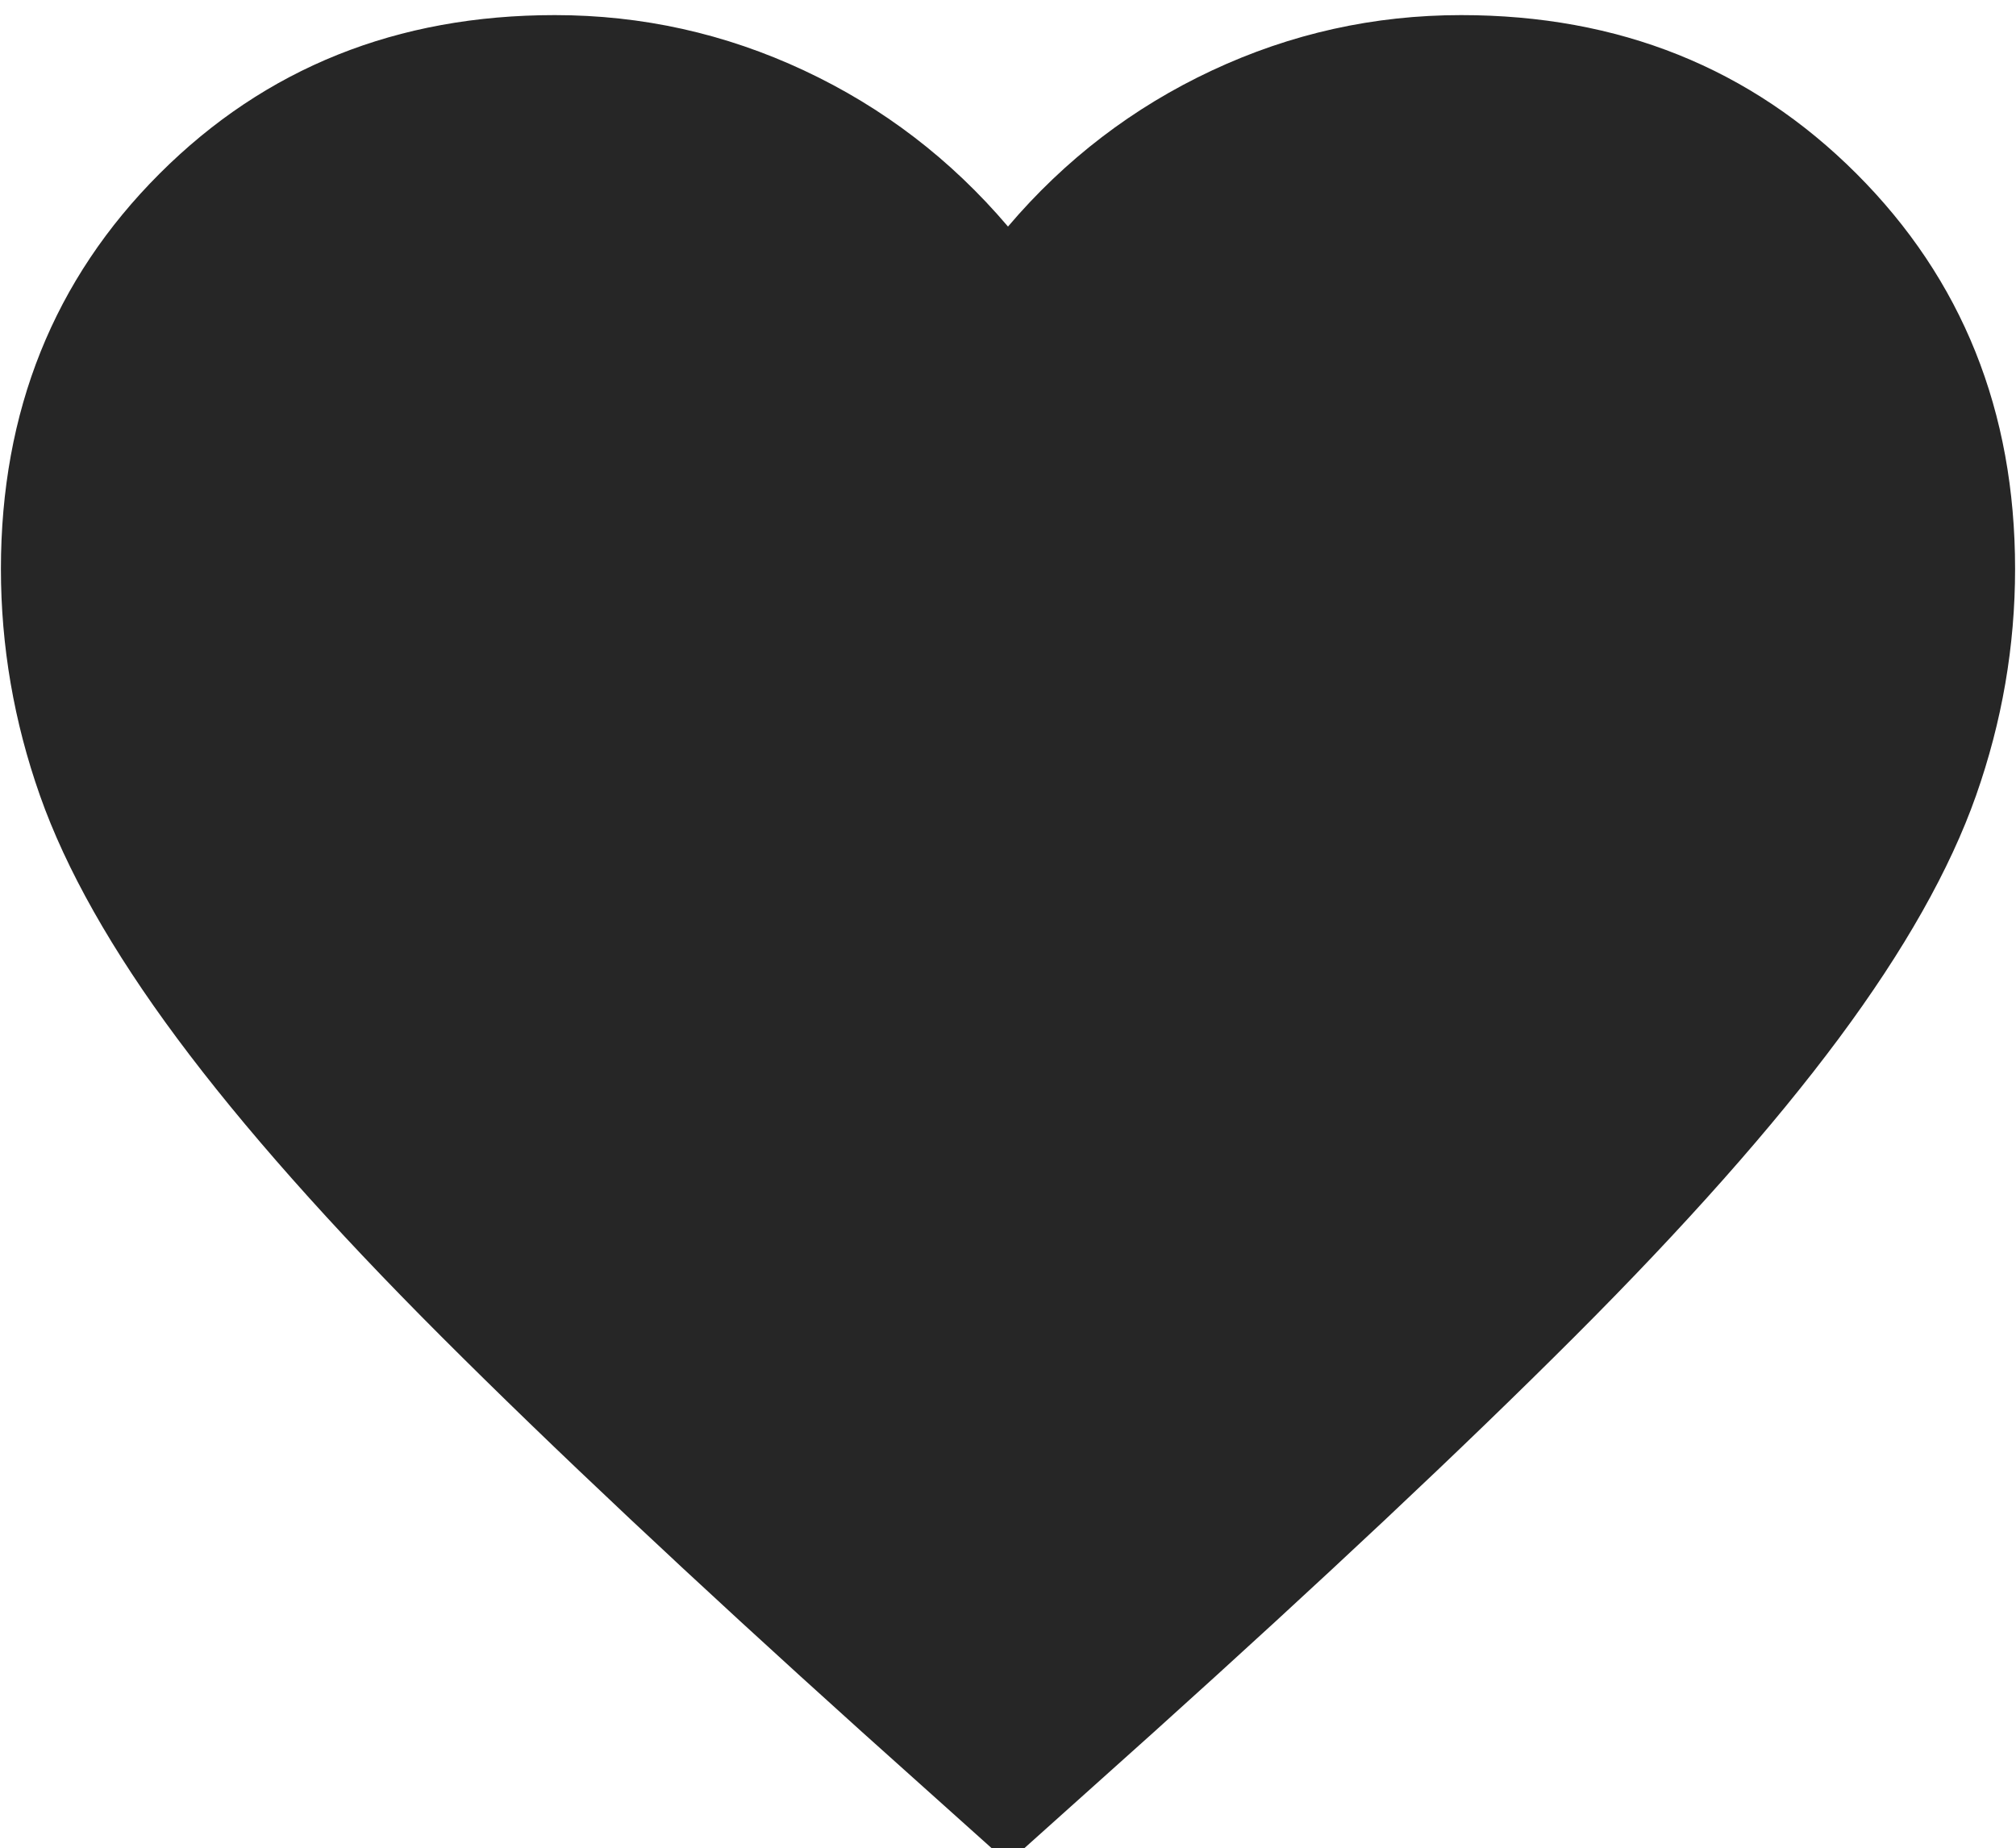
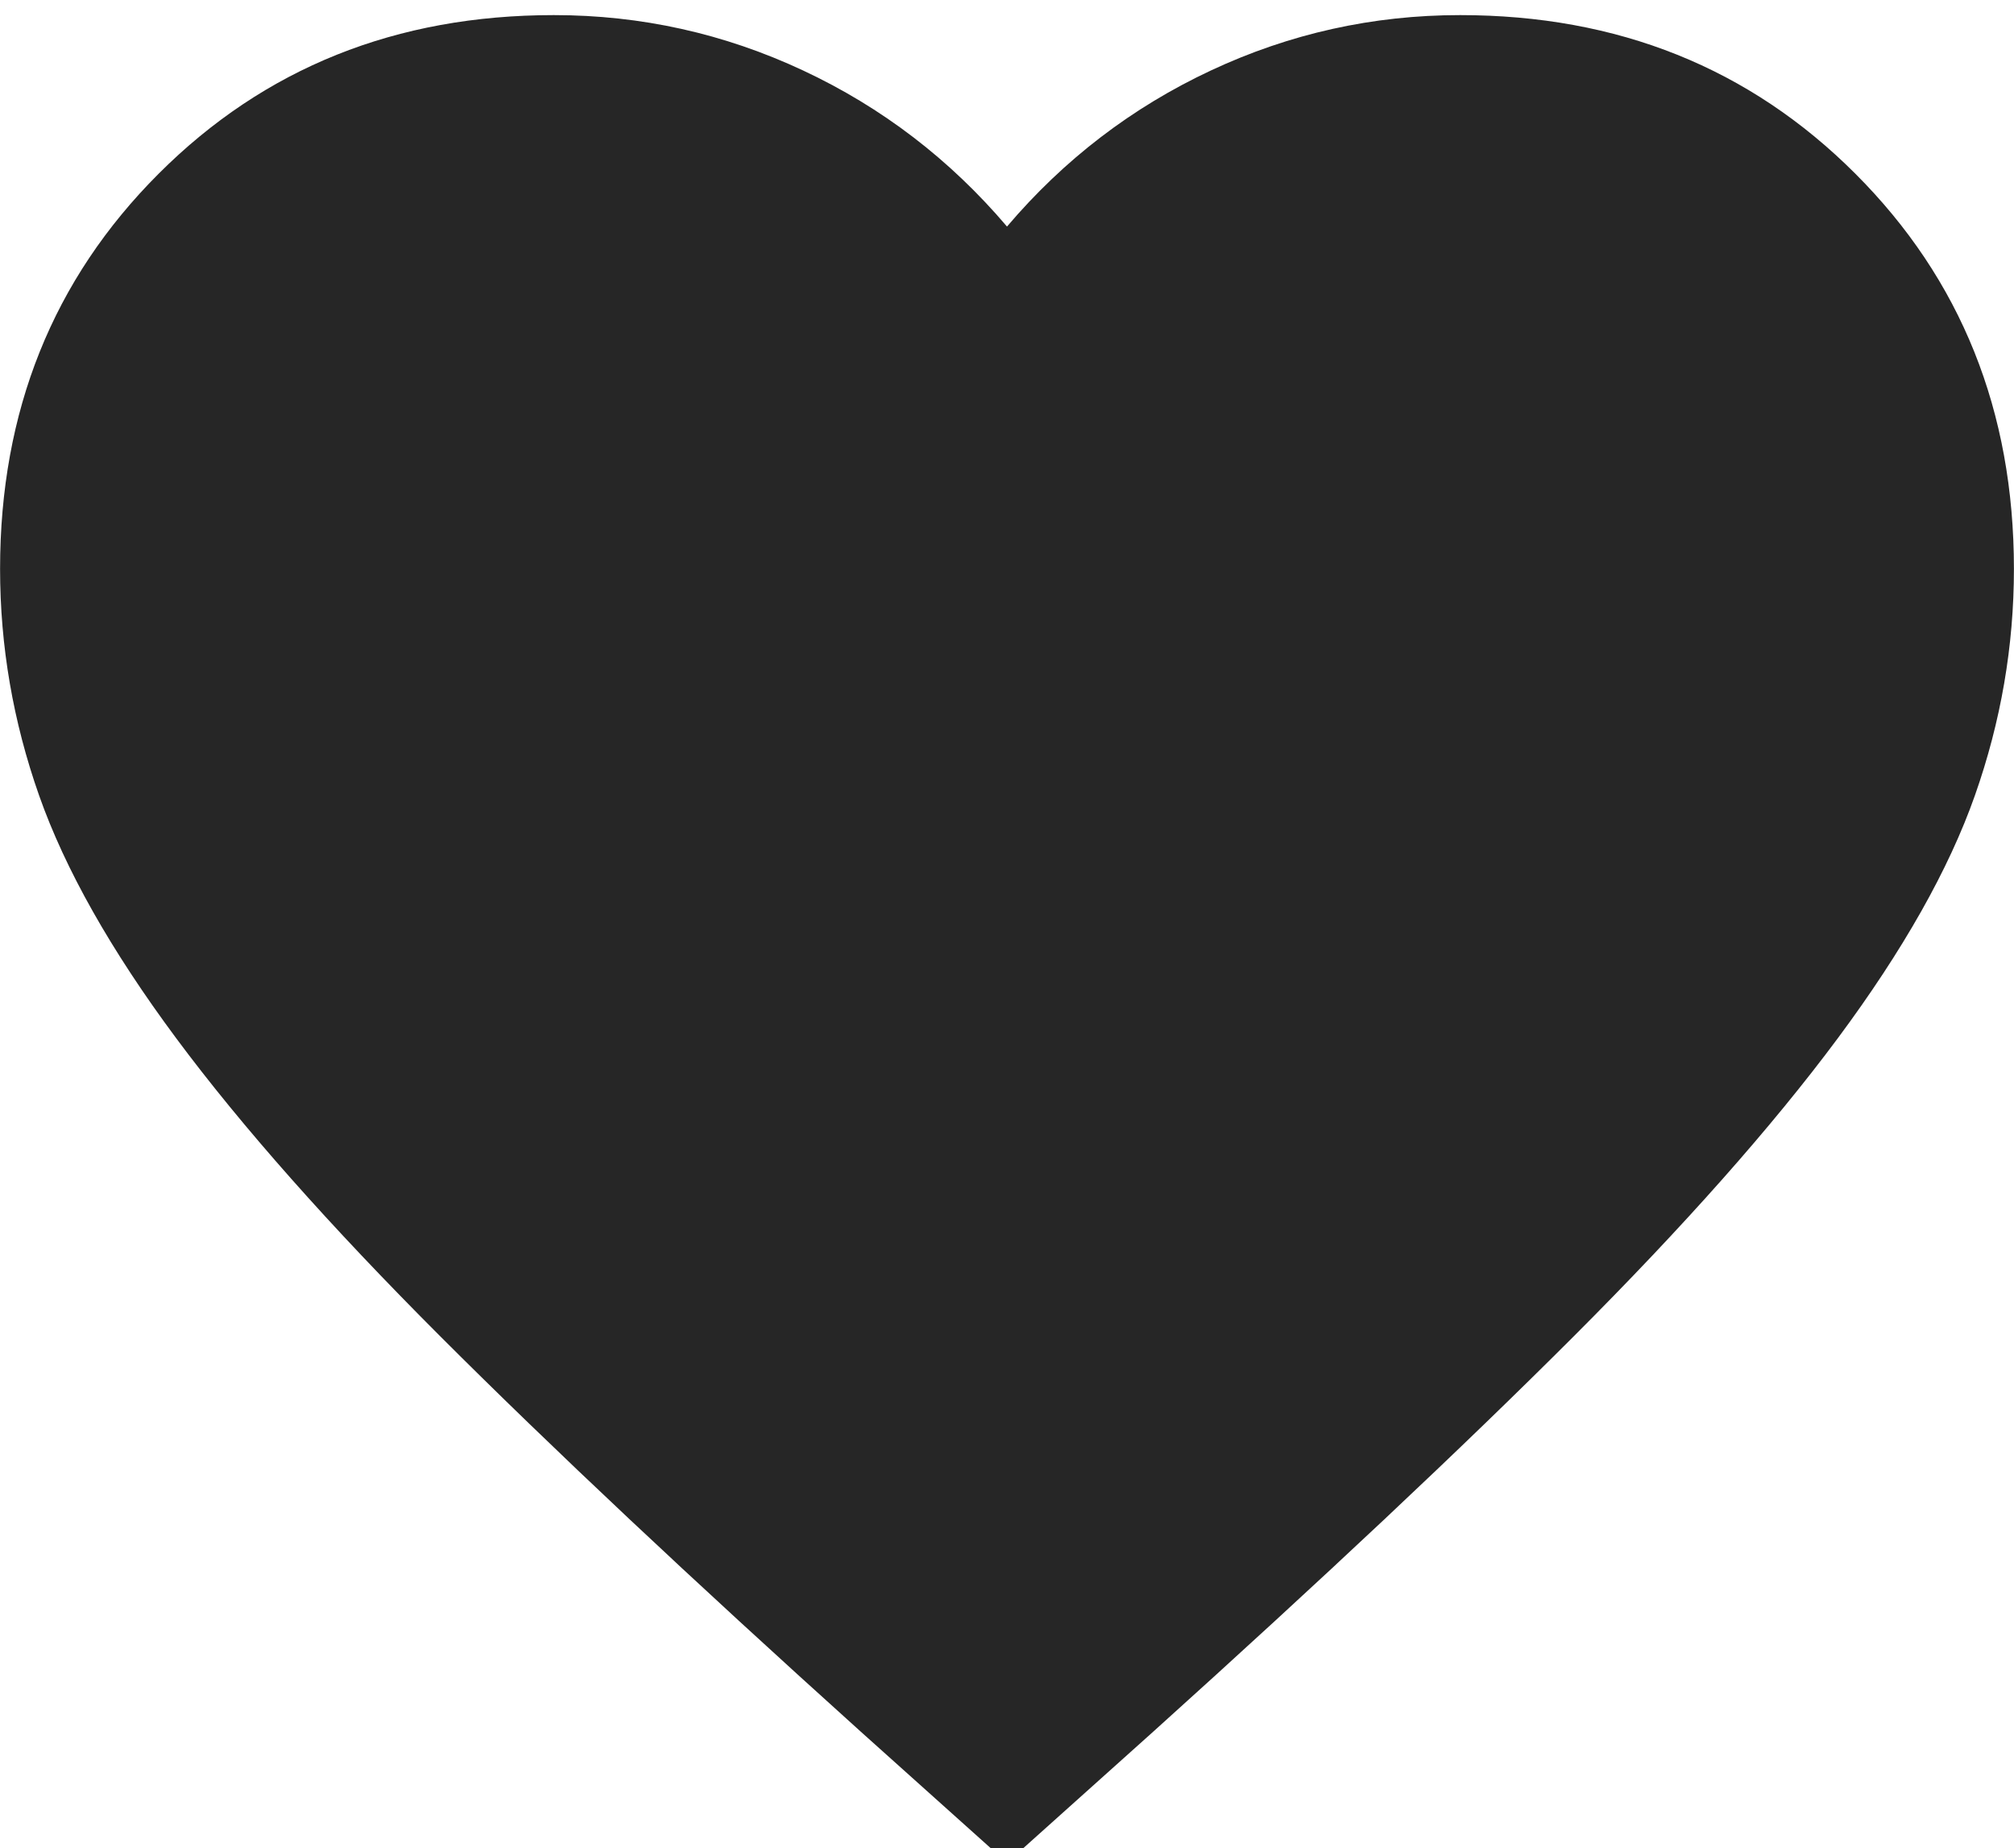
- <svg viewBox="80 -860 800 734" width="24px" height="22px" fill="#262626" aria-label="favorite fill">
+ <svg viewBox="80 -860 800 734" width="23.98px" height="22px" fill="#262626" aria-label="favorite fill">
  <path d="m480-120-58-52q-101-91-167-157T150-447.5Q111-500 95.5-544T80-634q0-94 63-157t157-63q52 0 99 22t81 62q34-40 81-62t99-22q94 0 157 63t63 157q0 46-15.5 90T810-447.5Q771-395 705-329T538-172l-58 52Z">
  </path>
</svg>
